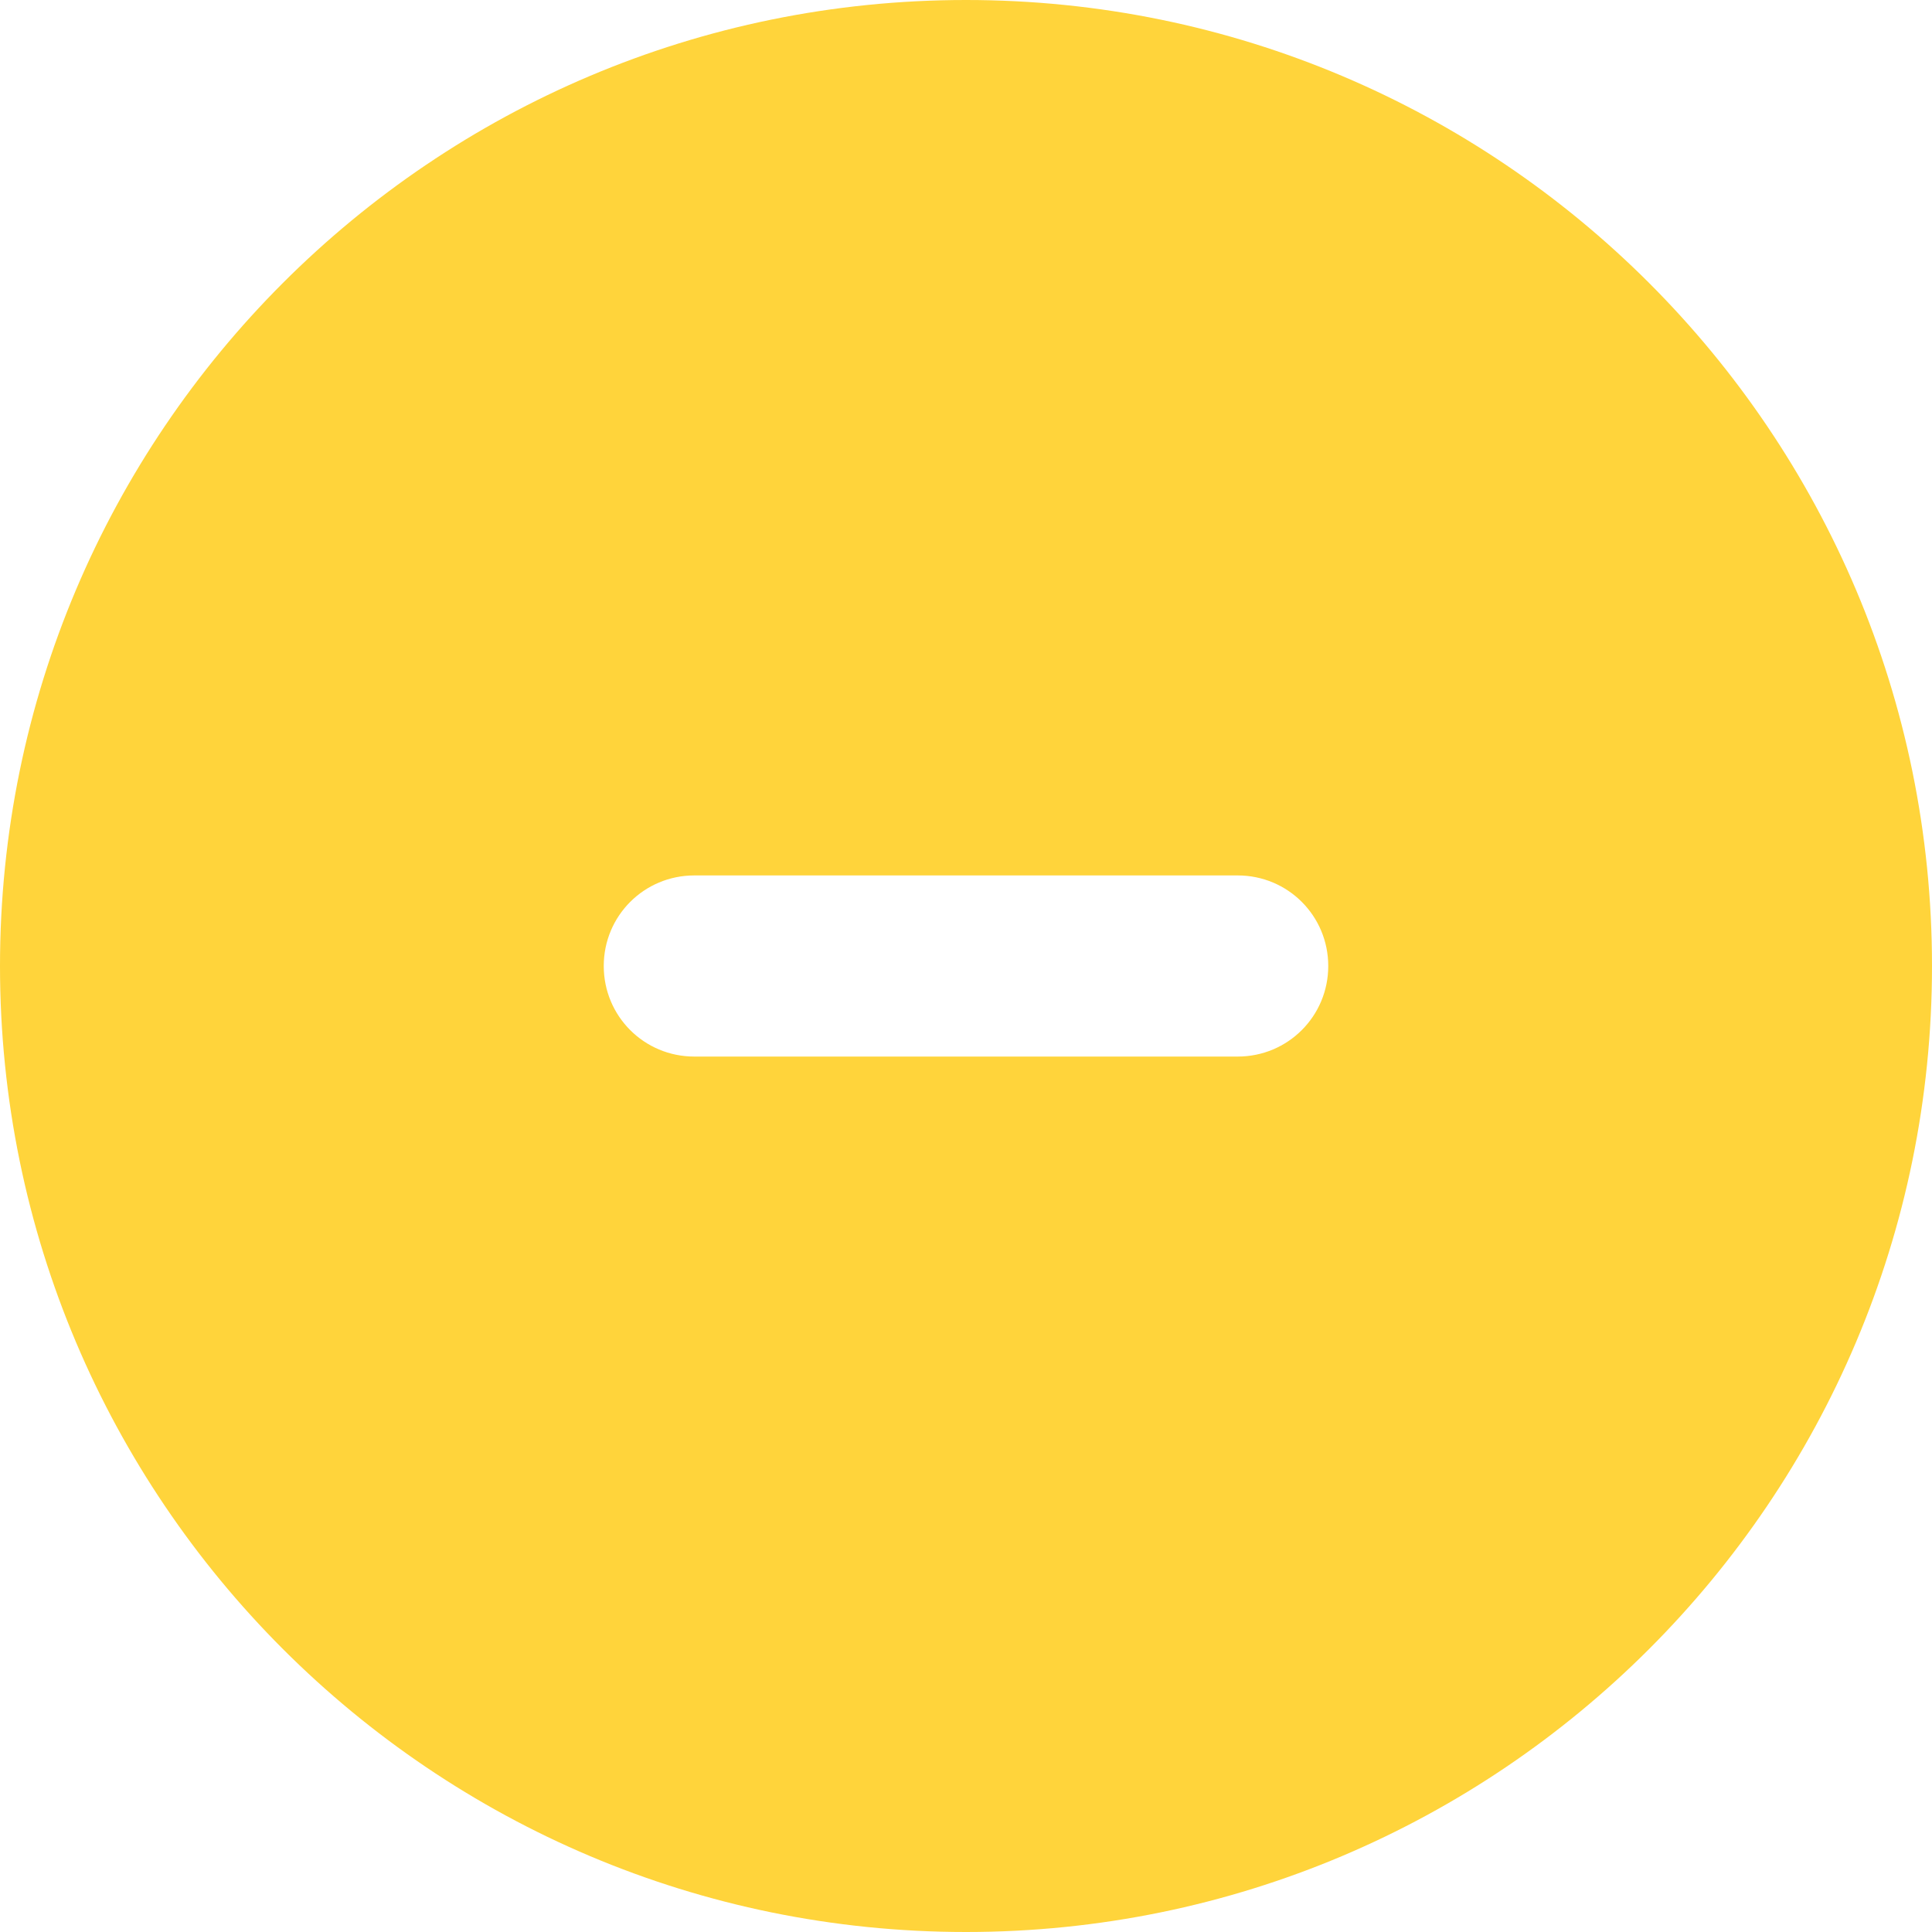
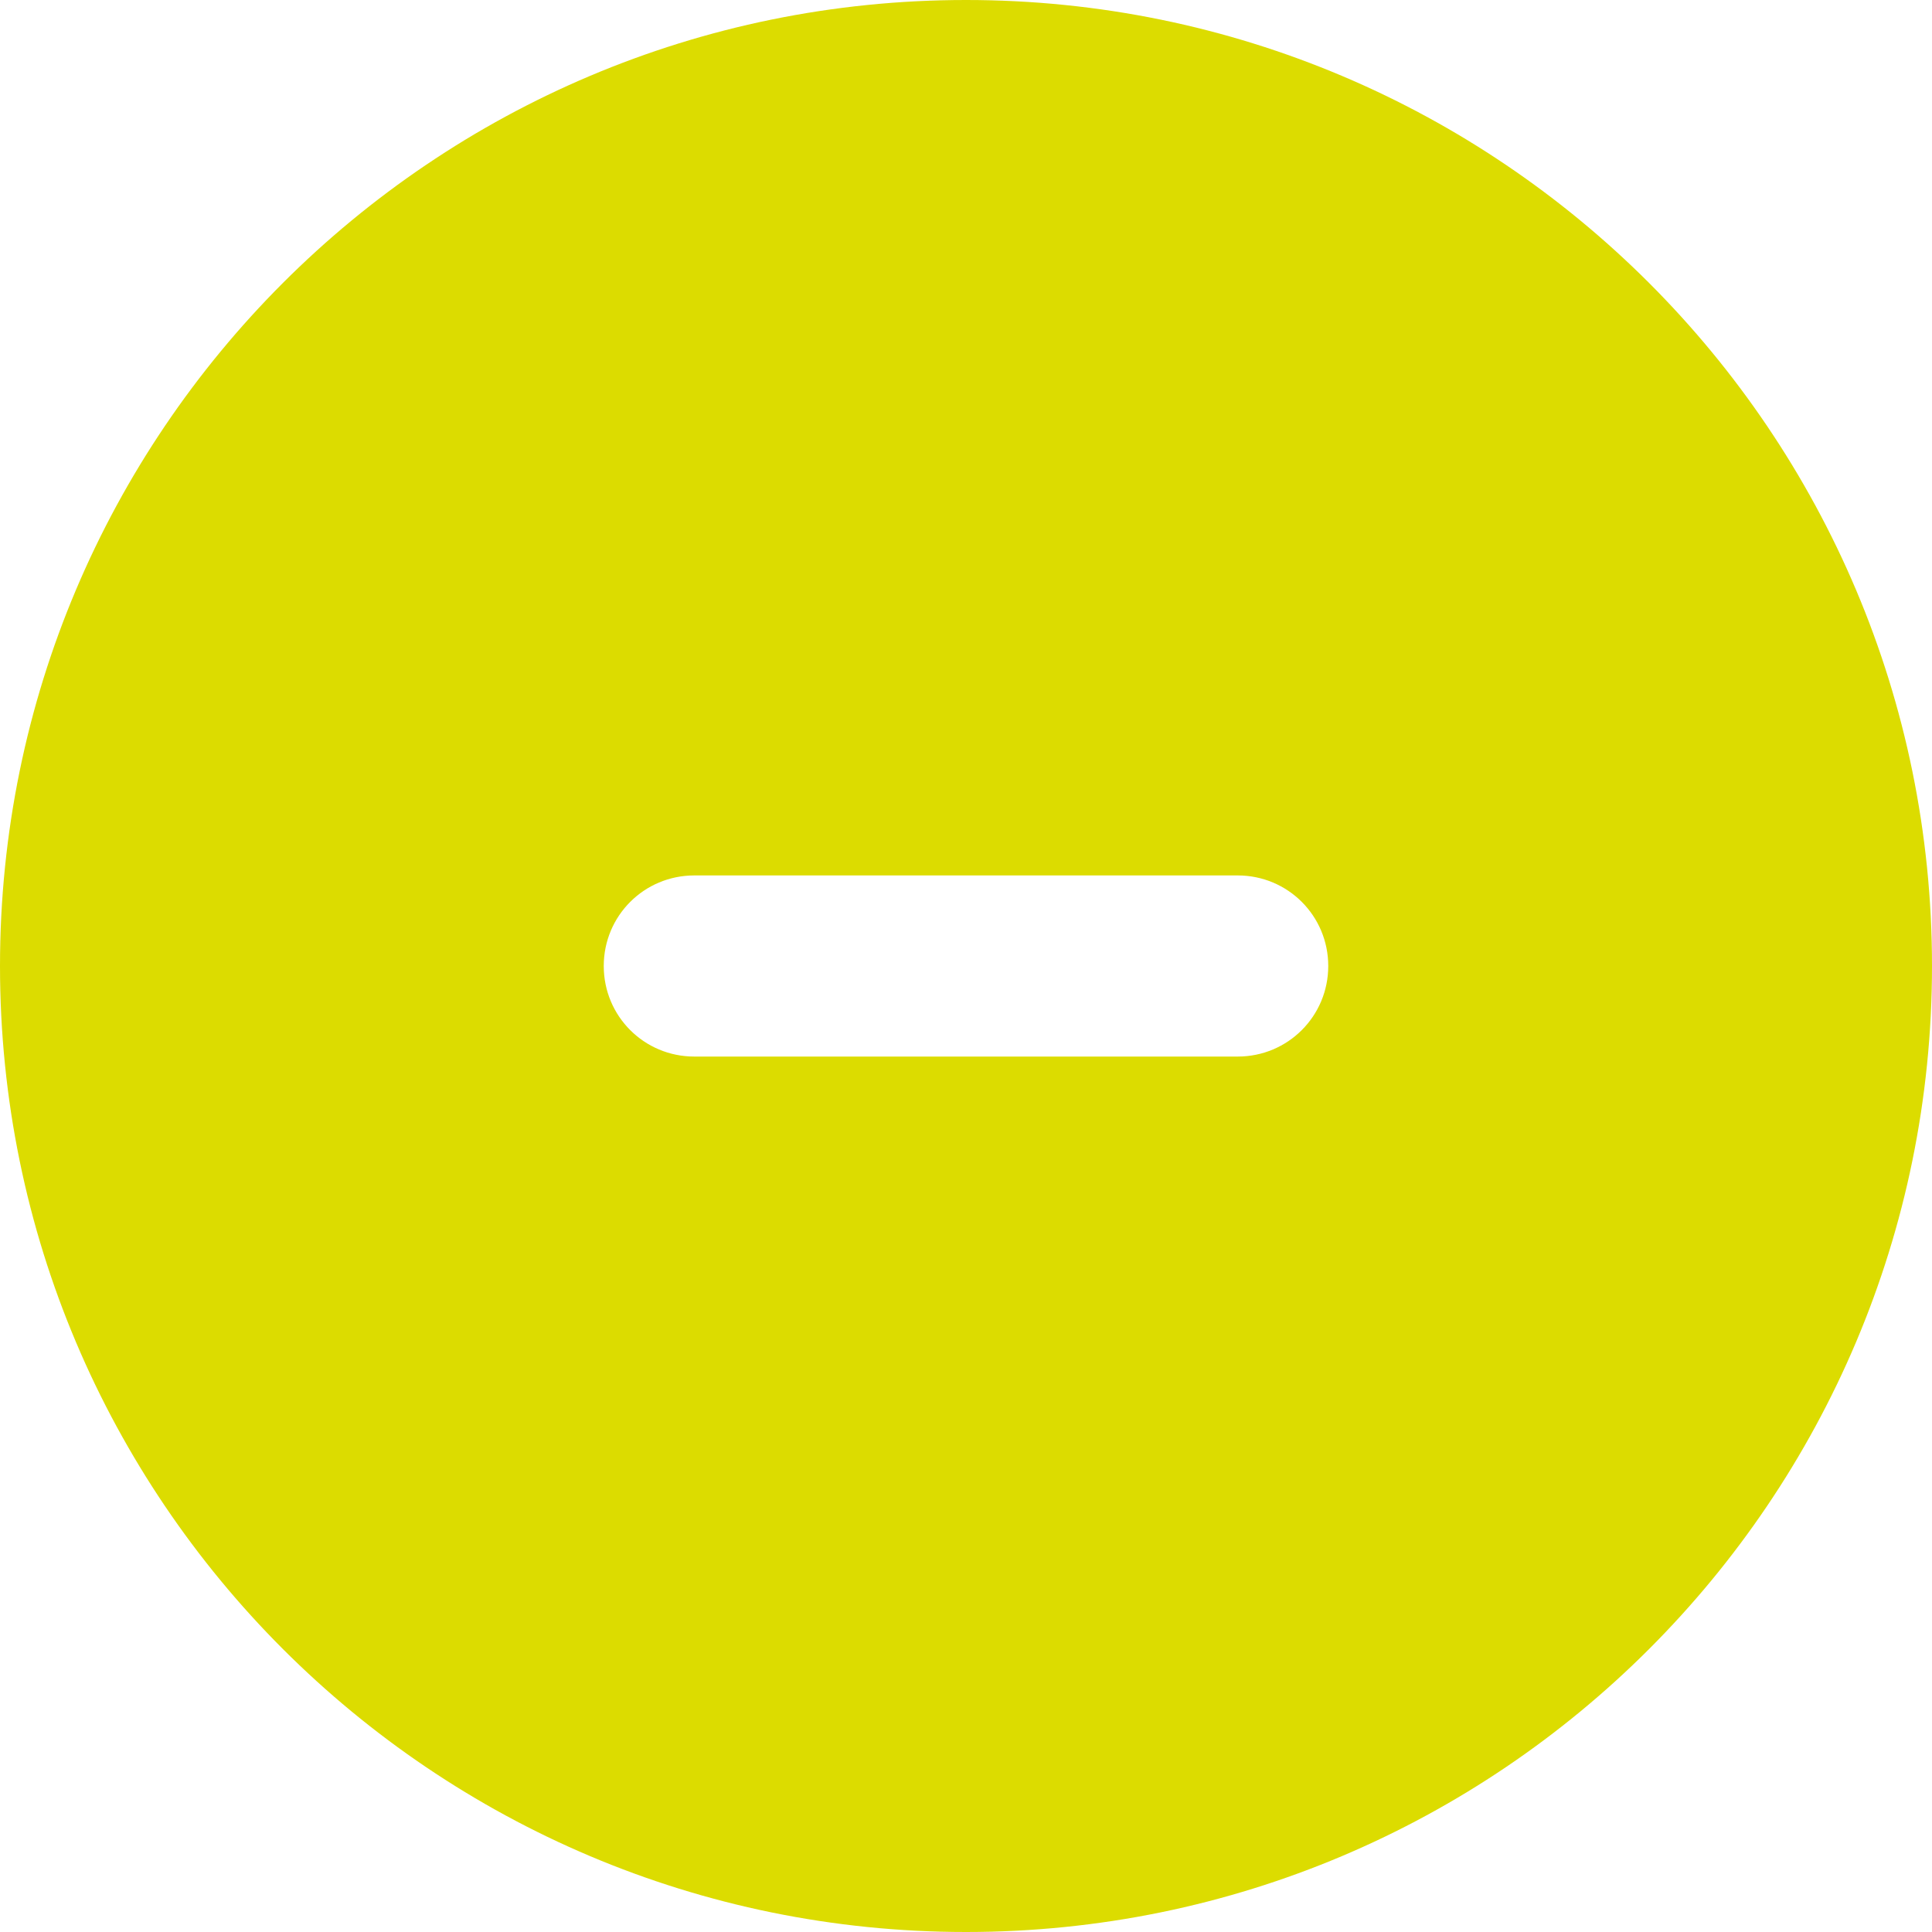
<svg xmlns="http://www.w3.org/2000/svg" viewBox="0 0 512 512">
-   <path fill="#FFD43B" d="M256 512A256 256 0 1 0 256 0a256 256 0 1 0 0 512zM184 232H328c13.3 0 24 10.7 24 24s-10.7 24-24 24H184c-13.3 0-24-10.7-24-24s10.7-24 24-24z" />
+   <path fill="#dcdc00" d="M256 512A256 256 0 1 0 256 0a256 256 0 1 0 0 512zM184 232H328c13.3 0 24 10.7 24 24s-10.7 24-24 24H184c-13.3 0-24-10.7-24-24s10.7-24 24-24z" />
</svg>
